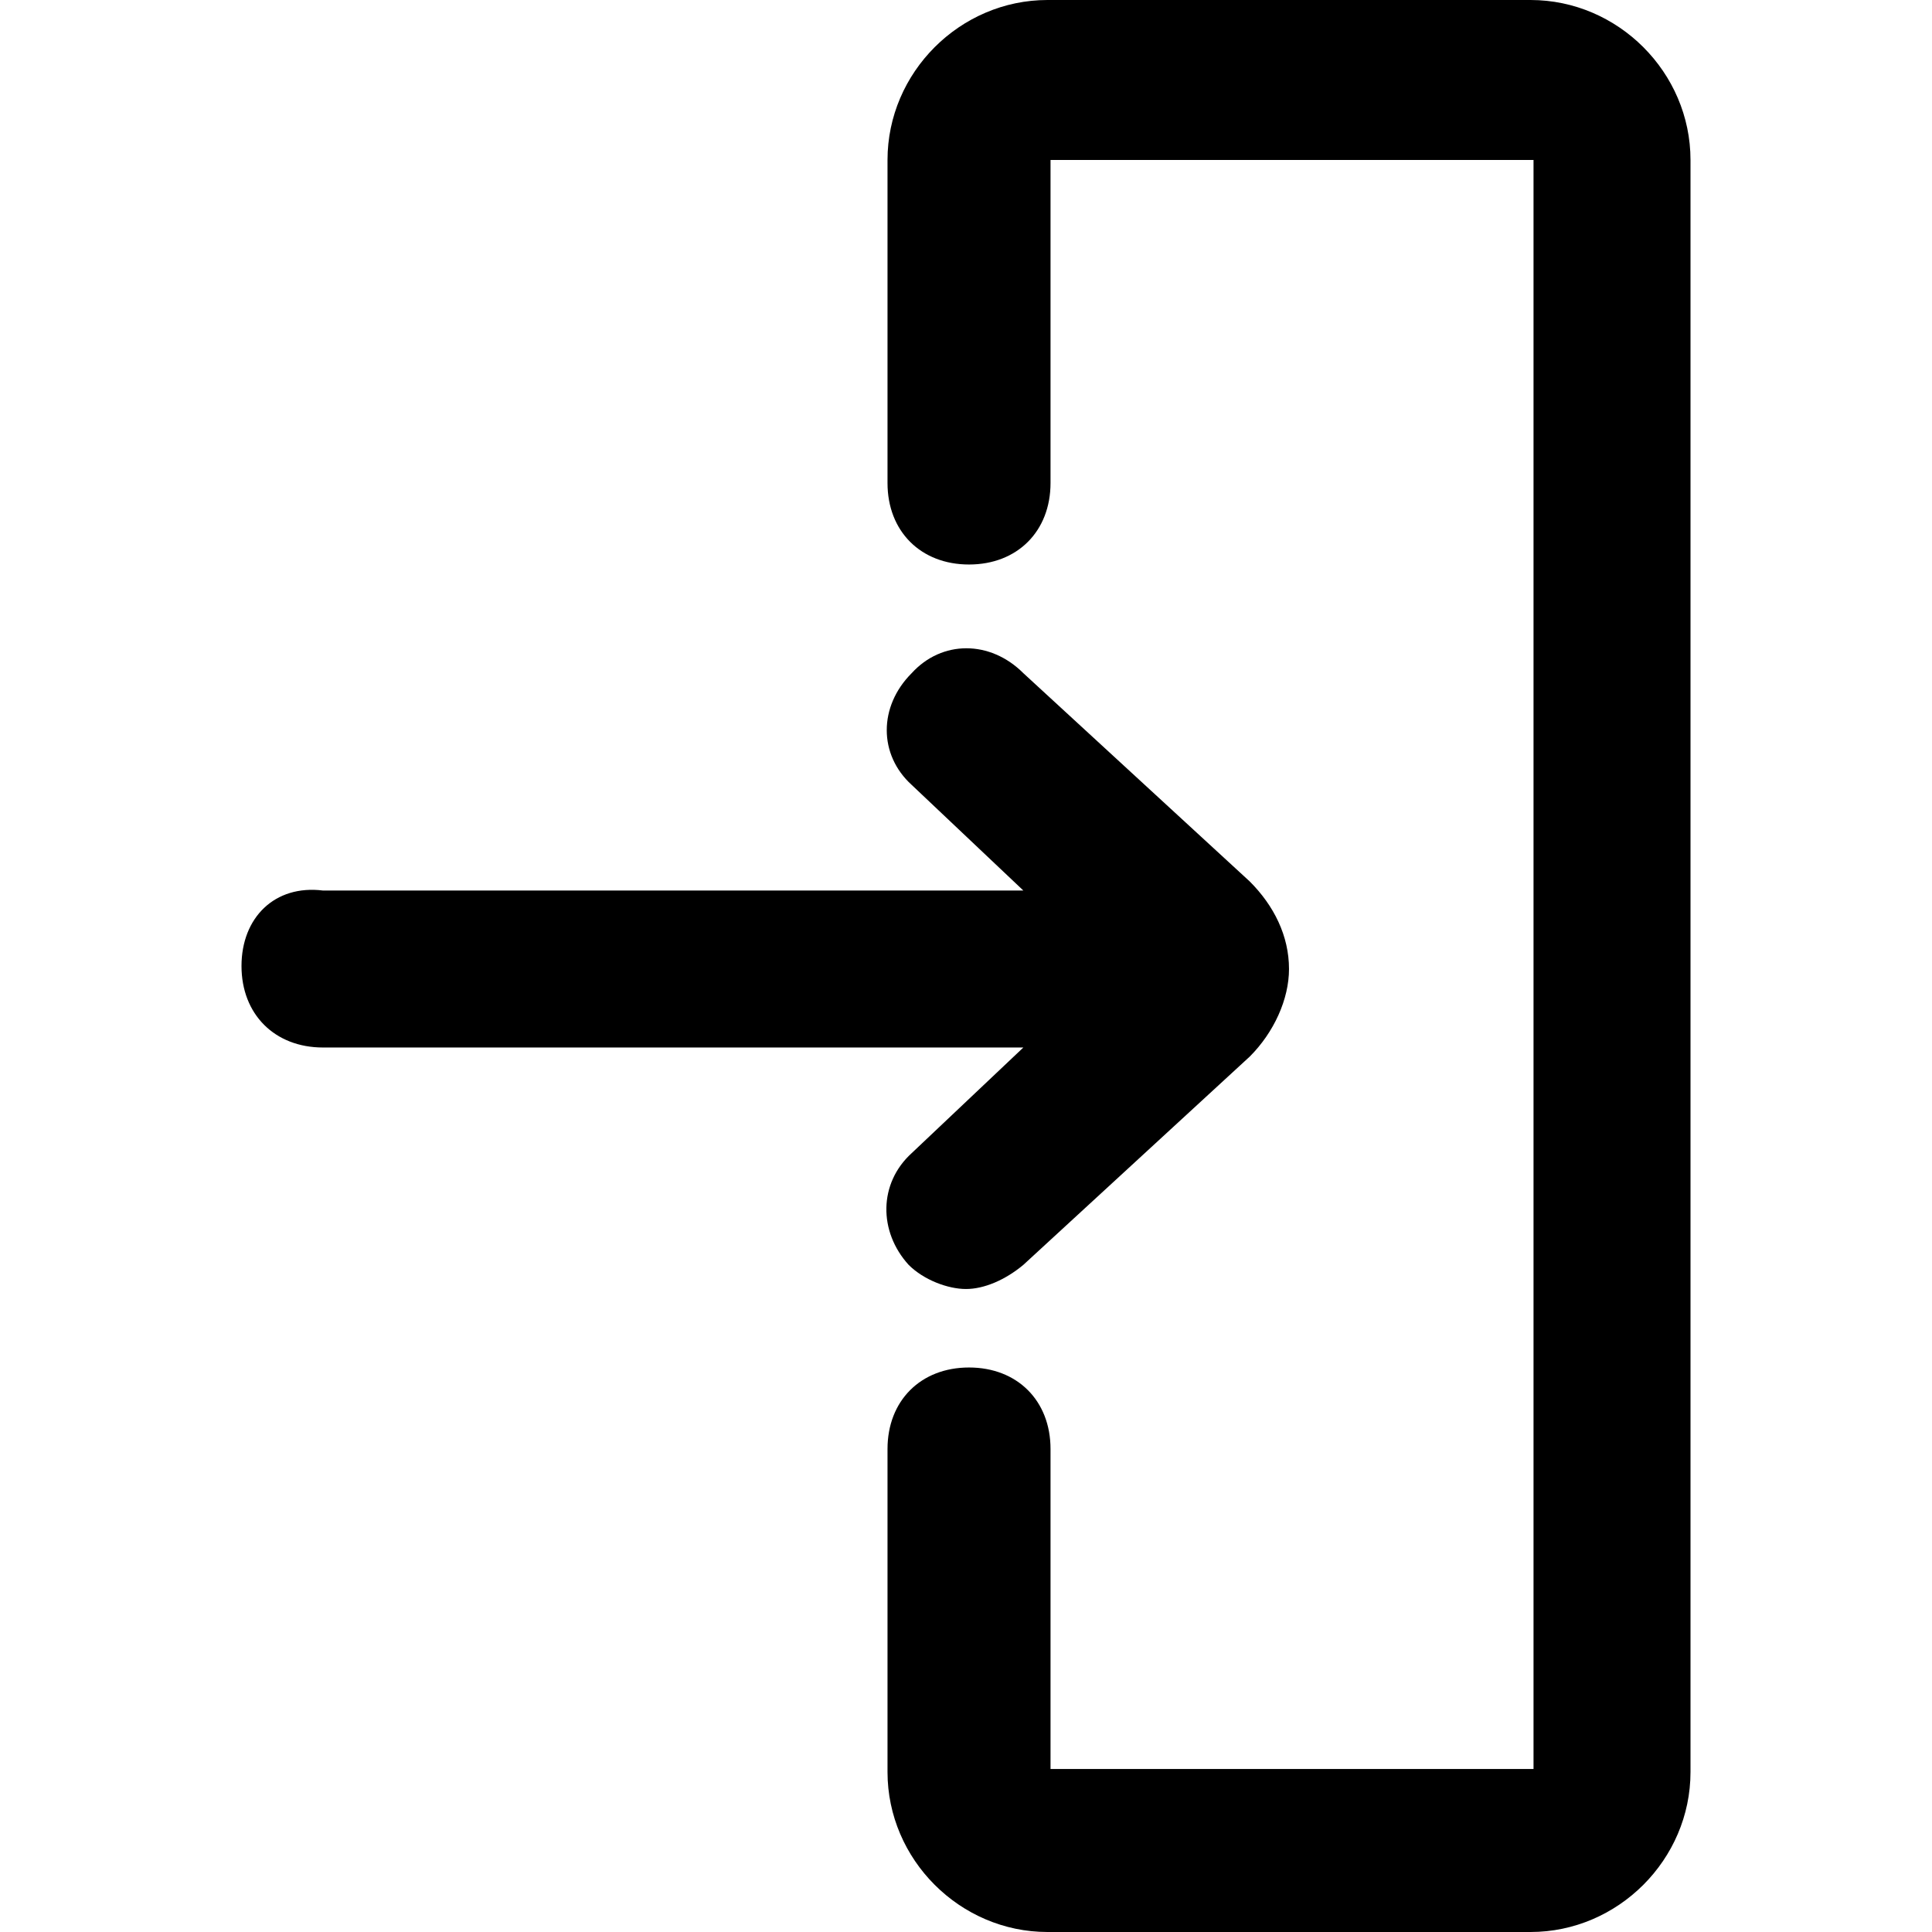
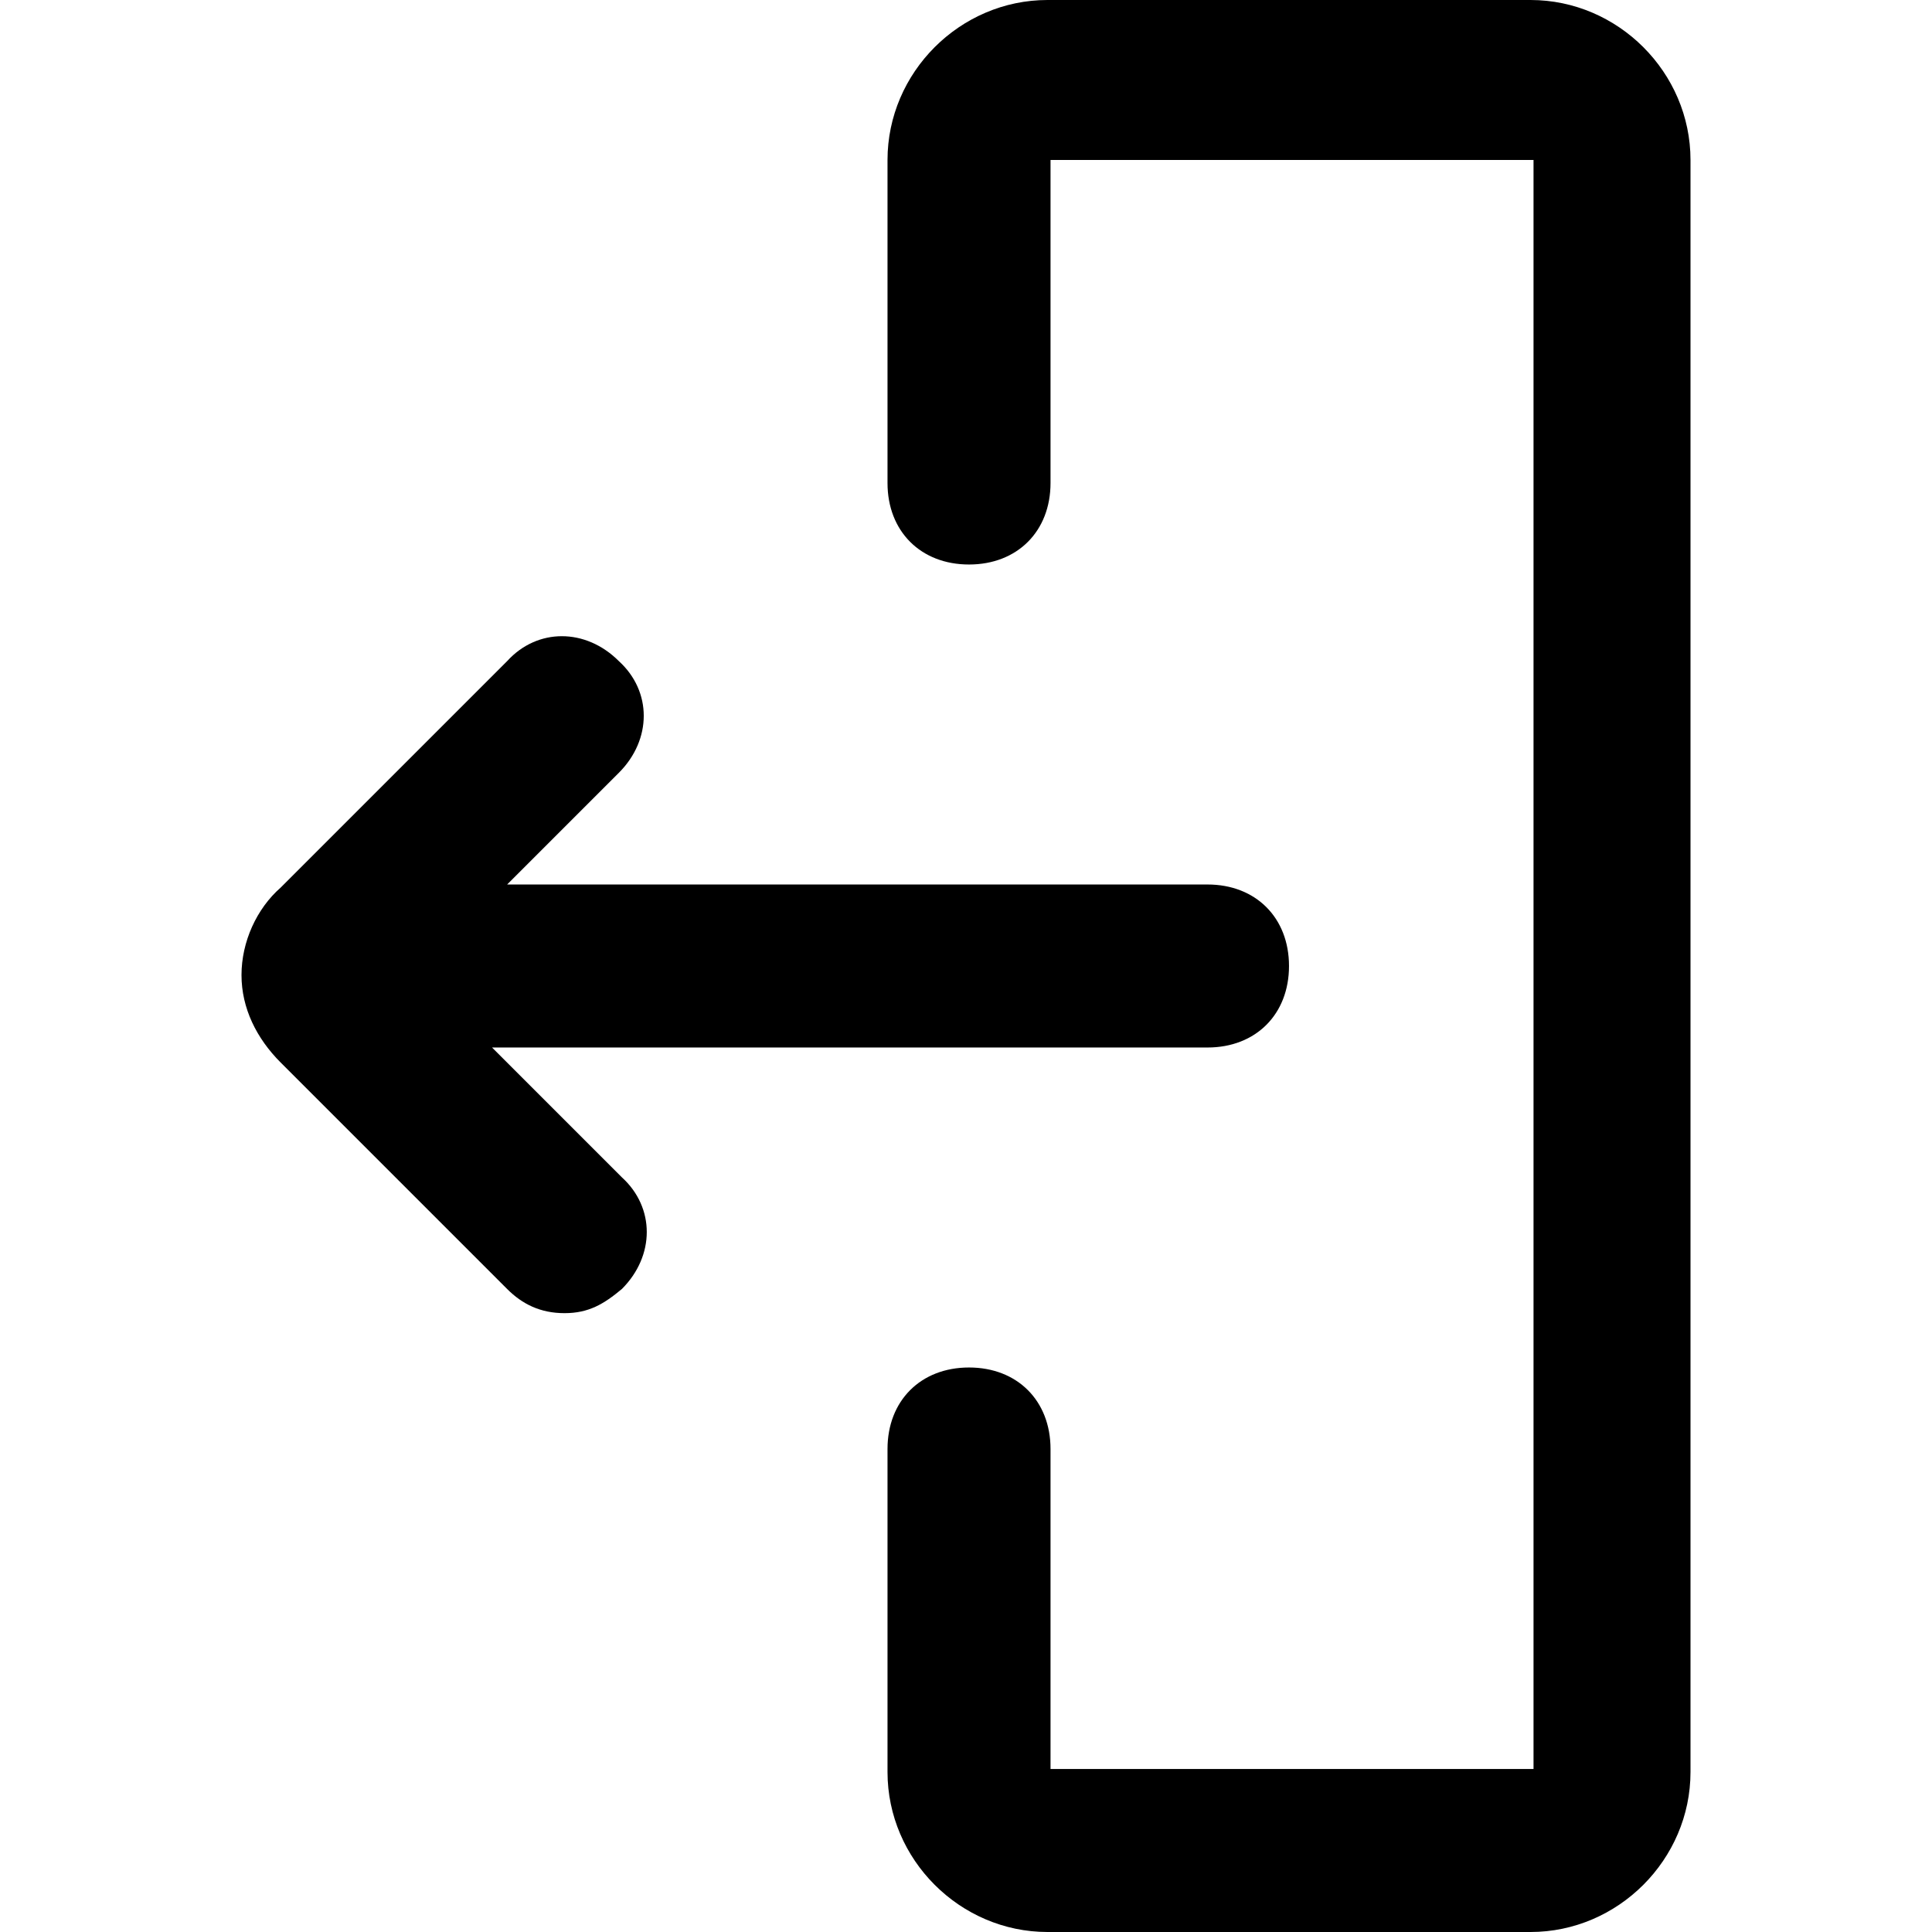
- <svg xmlns="http://www.w3.org/2000/svg" version="1.1" id="Layer_2_1_" x="0px" y="0px" viewBox="0 0 64 64" style="enable-background:new 0 0 64 64;" xml:space="preserve">
-   <g>
-     <path d="M30.1,41.9c0.5,0.5,1.3,0.8,1.9,0.8s1.3-0.3,1.9-0.8l7.5-6.9c0.8-0.8,1.3-1.9,1.3-2.9c0-1.1-0.5-2.1-1.3-2.9l-7.5-6.9     c-1.1-1.1-2.7-1.1-3.7,0c-1.1,1.1-1.1,2.7,0,3.7l3.7,3.5H10.7C9.1,29.3,8,30.4,8,32c0,1.6,1.1,2.7,2.7,2.7h23.2l-3.7,3.5     C29.1,39.2,29.1,40.8,30.1,41.9z" />
-     <path d="M50.7,0h-16c-2.9,0-5.3,2.4-5.3,5.3V16c0,1.6,1.1,2.7,2.7,2.7c1.6,0,2.7-1.1,2.7-2.7V5.3h16v53.3h-16V48     c0-1.6-1.1-2.7-2.7-2.7c-1.6,0-2.7,1.1-2.7,2.7v10.7c0,2.9,2.4,5.3,5.3,5.3h16c2.9,0,5.3-2.4,5.3-5.3V5.3C56,2.4,53.6,0,50.7,0z" />
-   </g>
+ <svg xmlns="http://www.w3.org/2000/svg" viewBox="0 0 64 64">
+   <path d="M16.3 34.7H40c1.6 0 2.7-1.1 2.7-2.7s-1.1-2.7-2.7-2.7H16.8l3.7-3.7c1.1-1.1 1.1-2.7 0-3.7-1.1-1.1-2.7-1.1-3.7 0l-7.5 7.5c-.8.7-1.3 1.8-1.3 2.9 0 1.1.5 2.1 1.3 2.9l7.5 7.5c.5.5 1.1.8 1.9.8s1.3-.3 1.9-.8c1.1-1.1 1.1-2.7 0-3.7l-4.3-4.3z" />
+   <path d="M50.7 0h-16c-2.9 0-5.3 2.4-5.3 5.3V16c0 1.6 1.1 2.7 2.7 2.7s2.7-1.1 2.7-2.7V5.3h16v53.3h-16V48c0-1.6-1.1-2.7-2.7-2.7s-2.7 1.1-2.7 2.7v10.7c0 2.9 2.4 5.3 5.3 5.3h16c2.9 0 5.3-2.4 5.3-5.3V5.3C56 2.4 53.6 0 50.7 0z" />
</svg>
